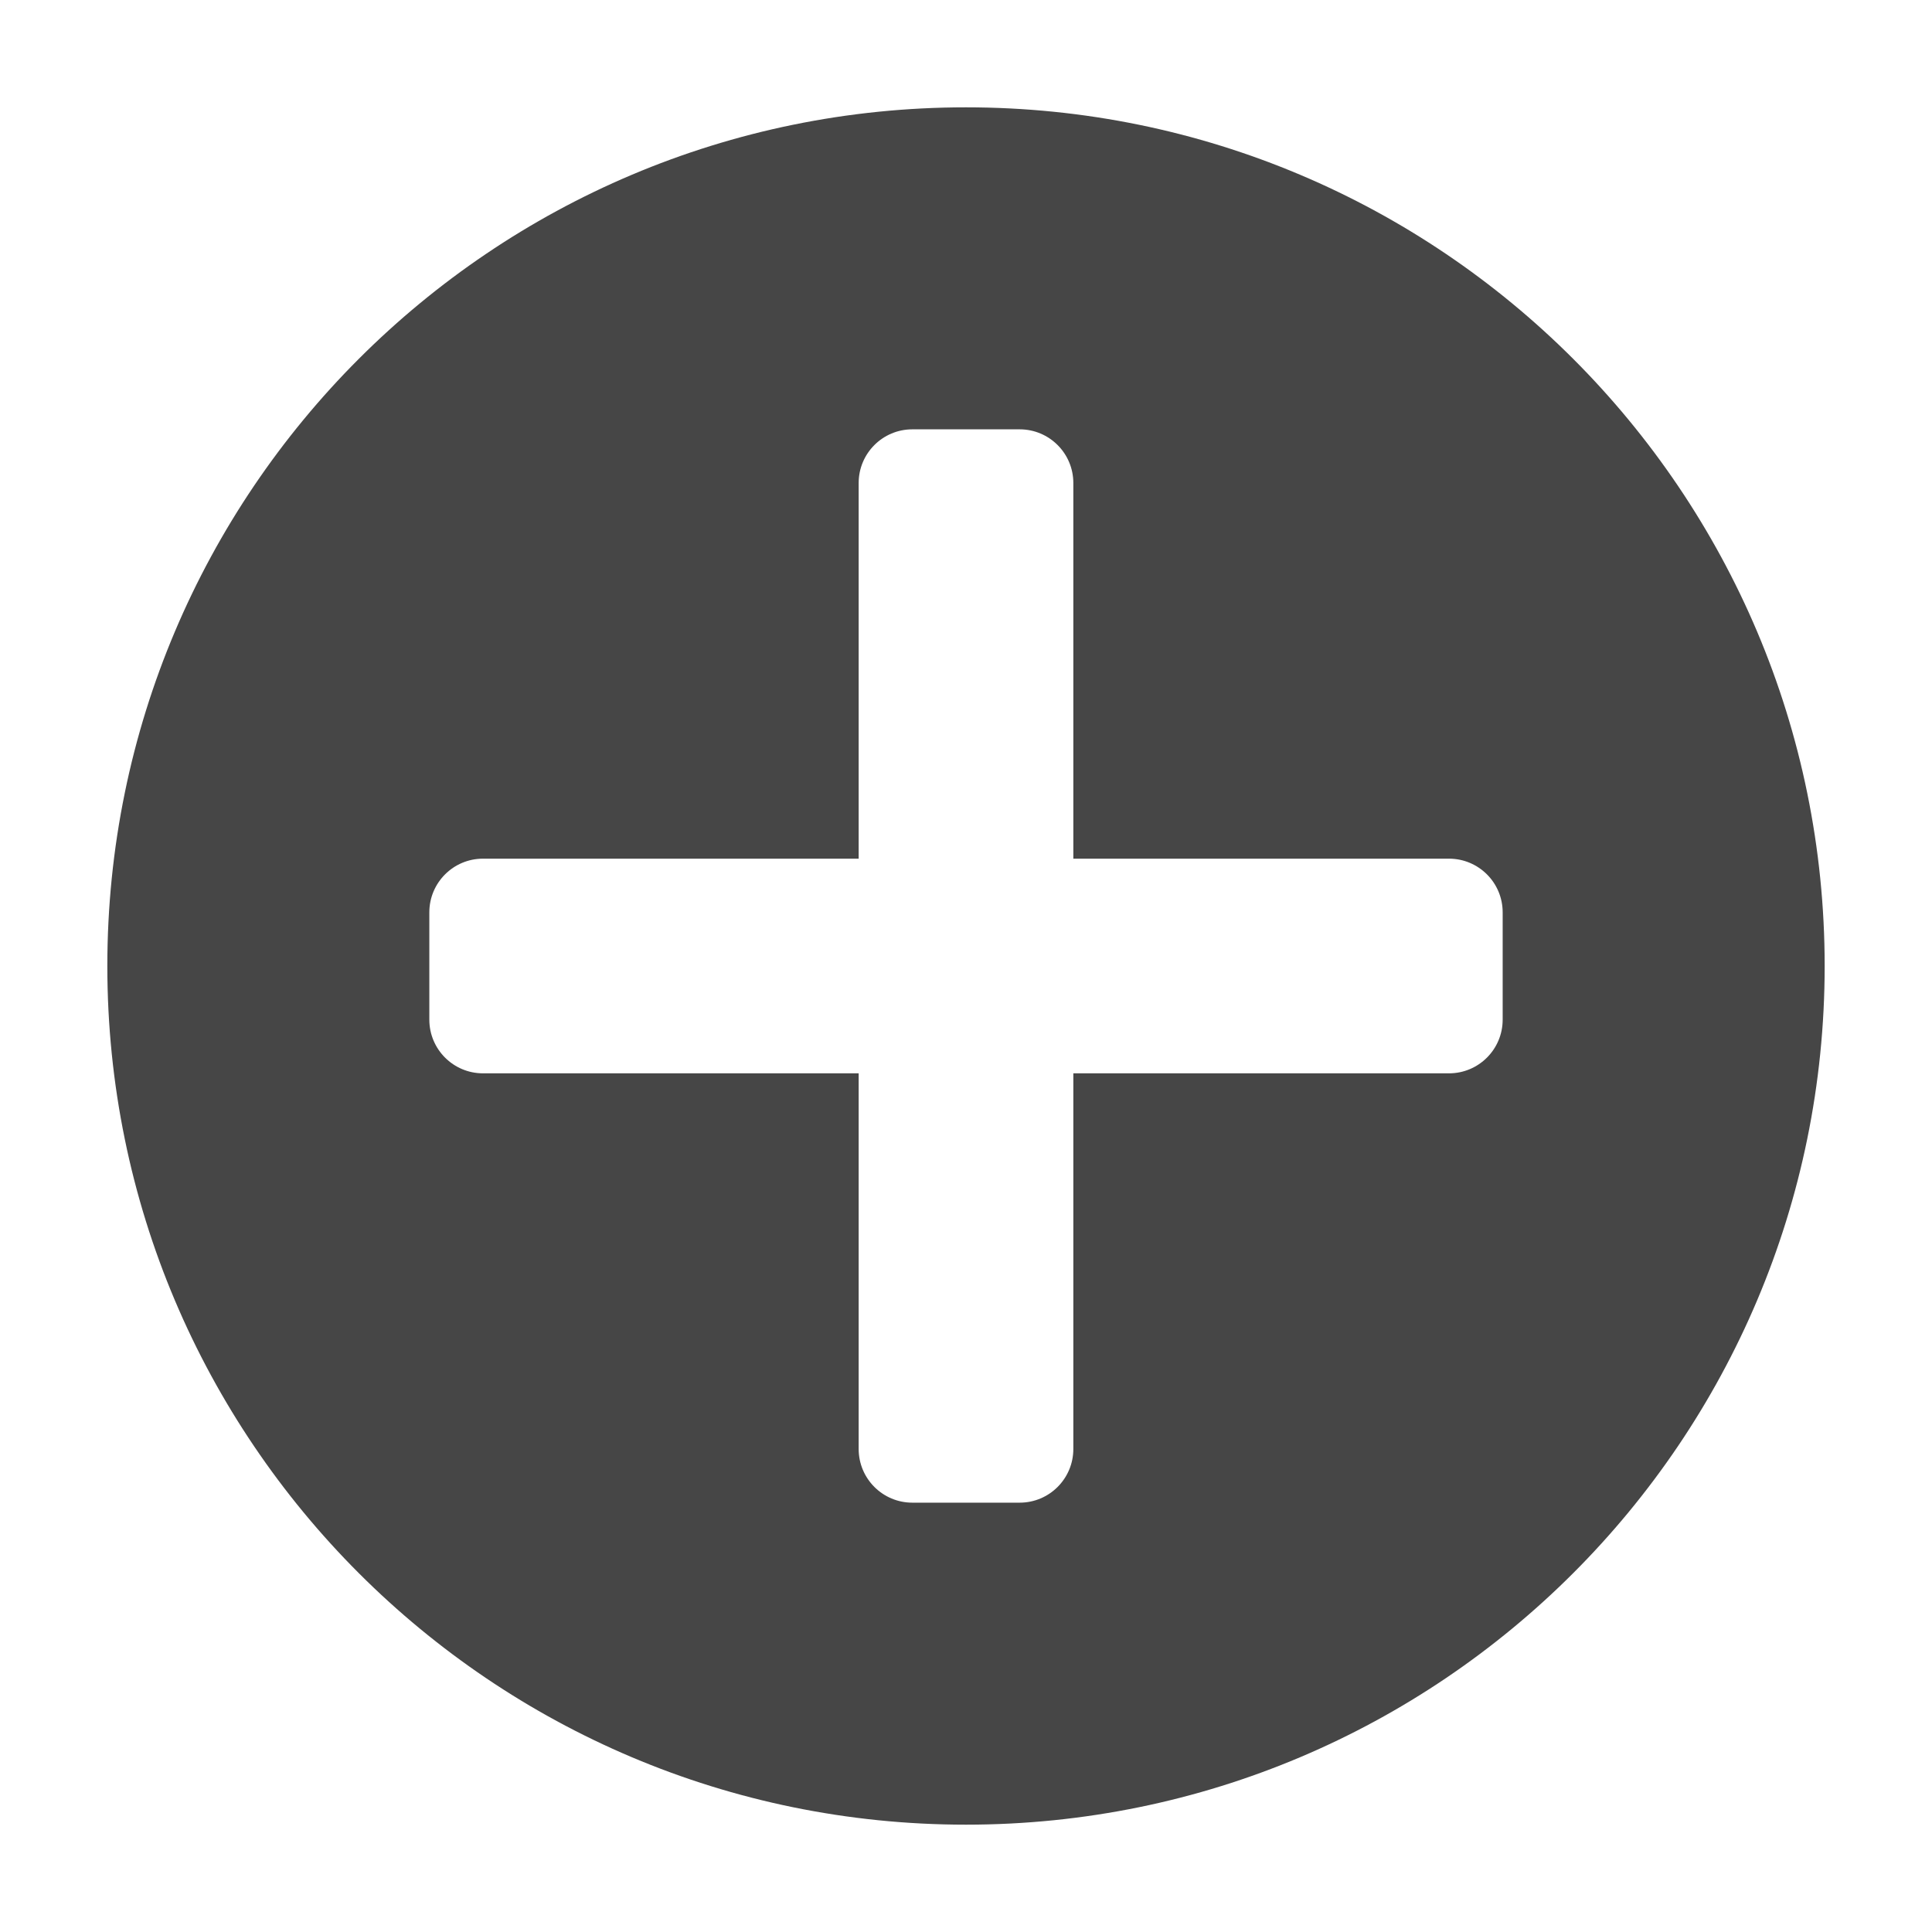
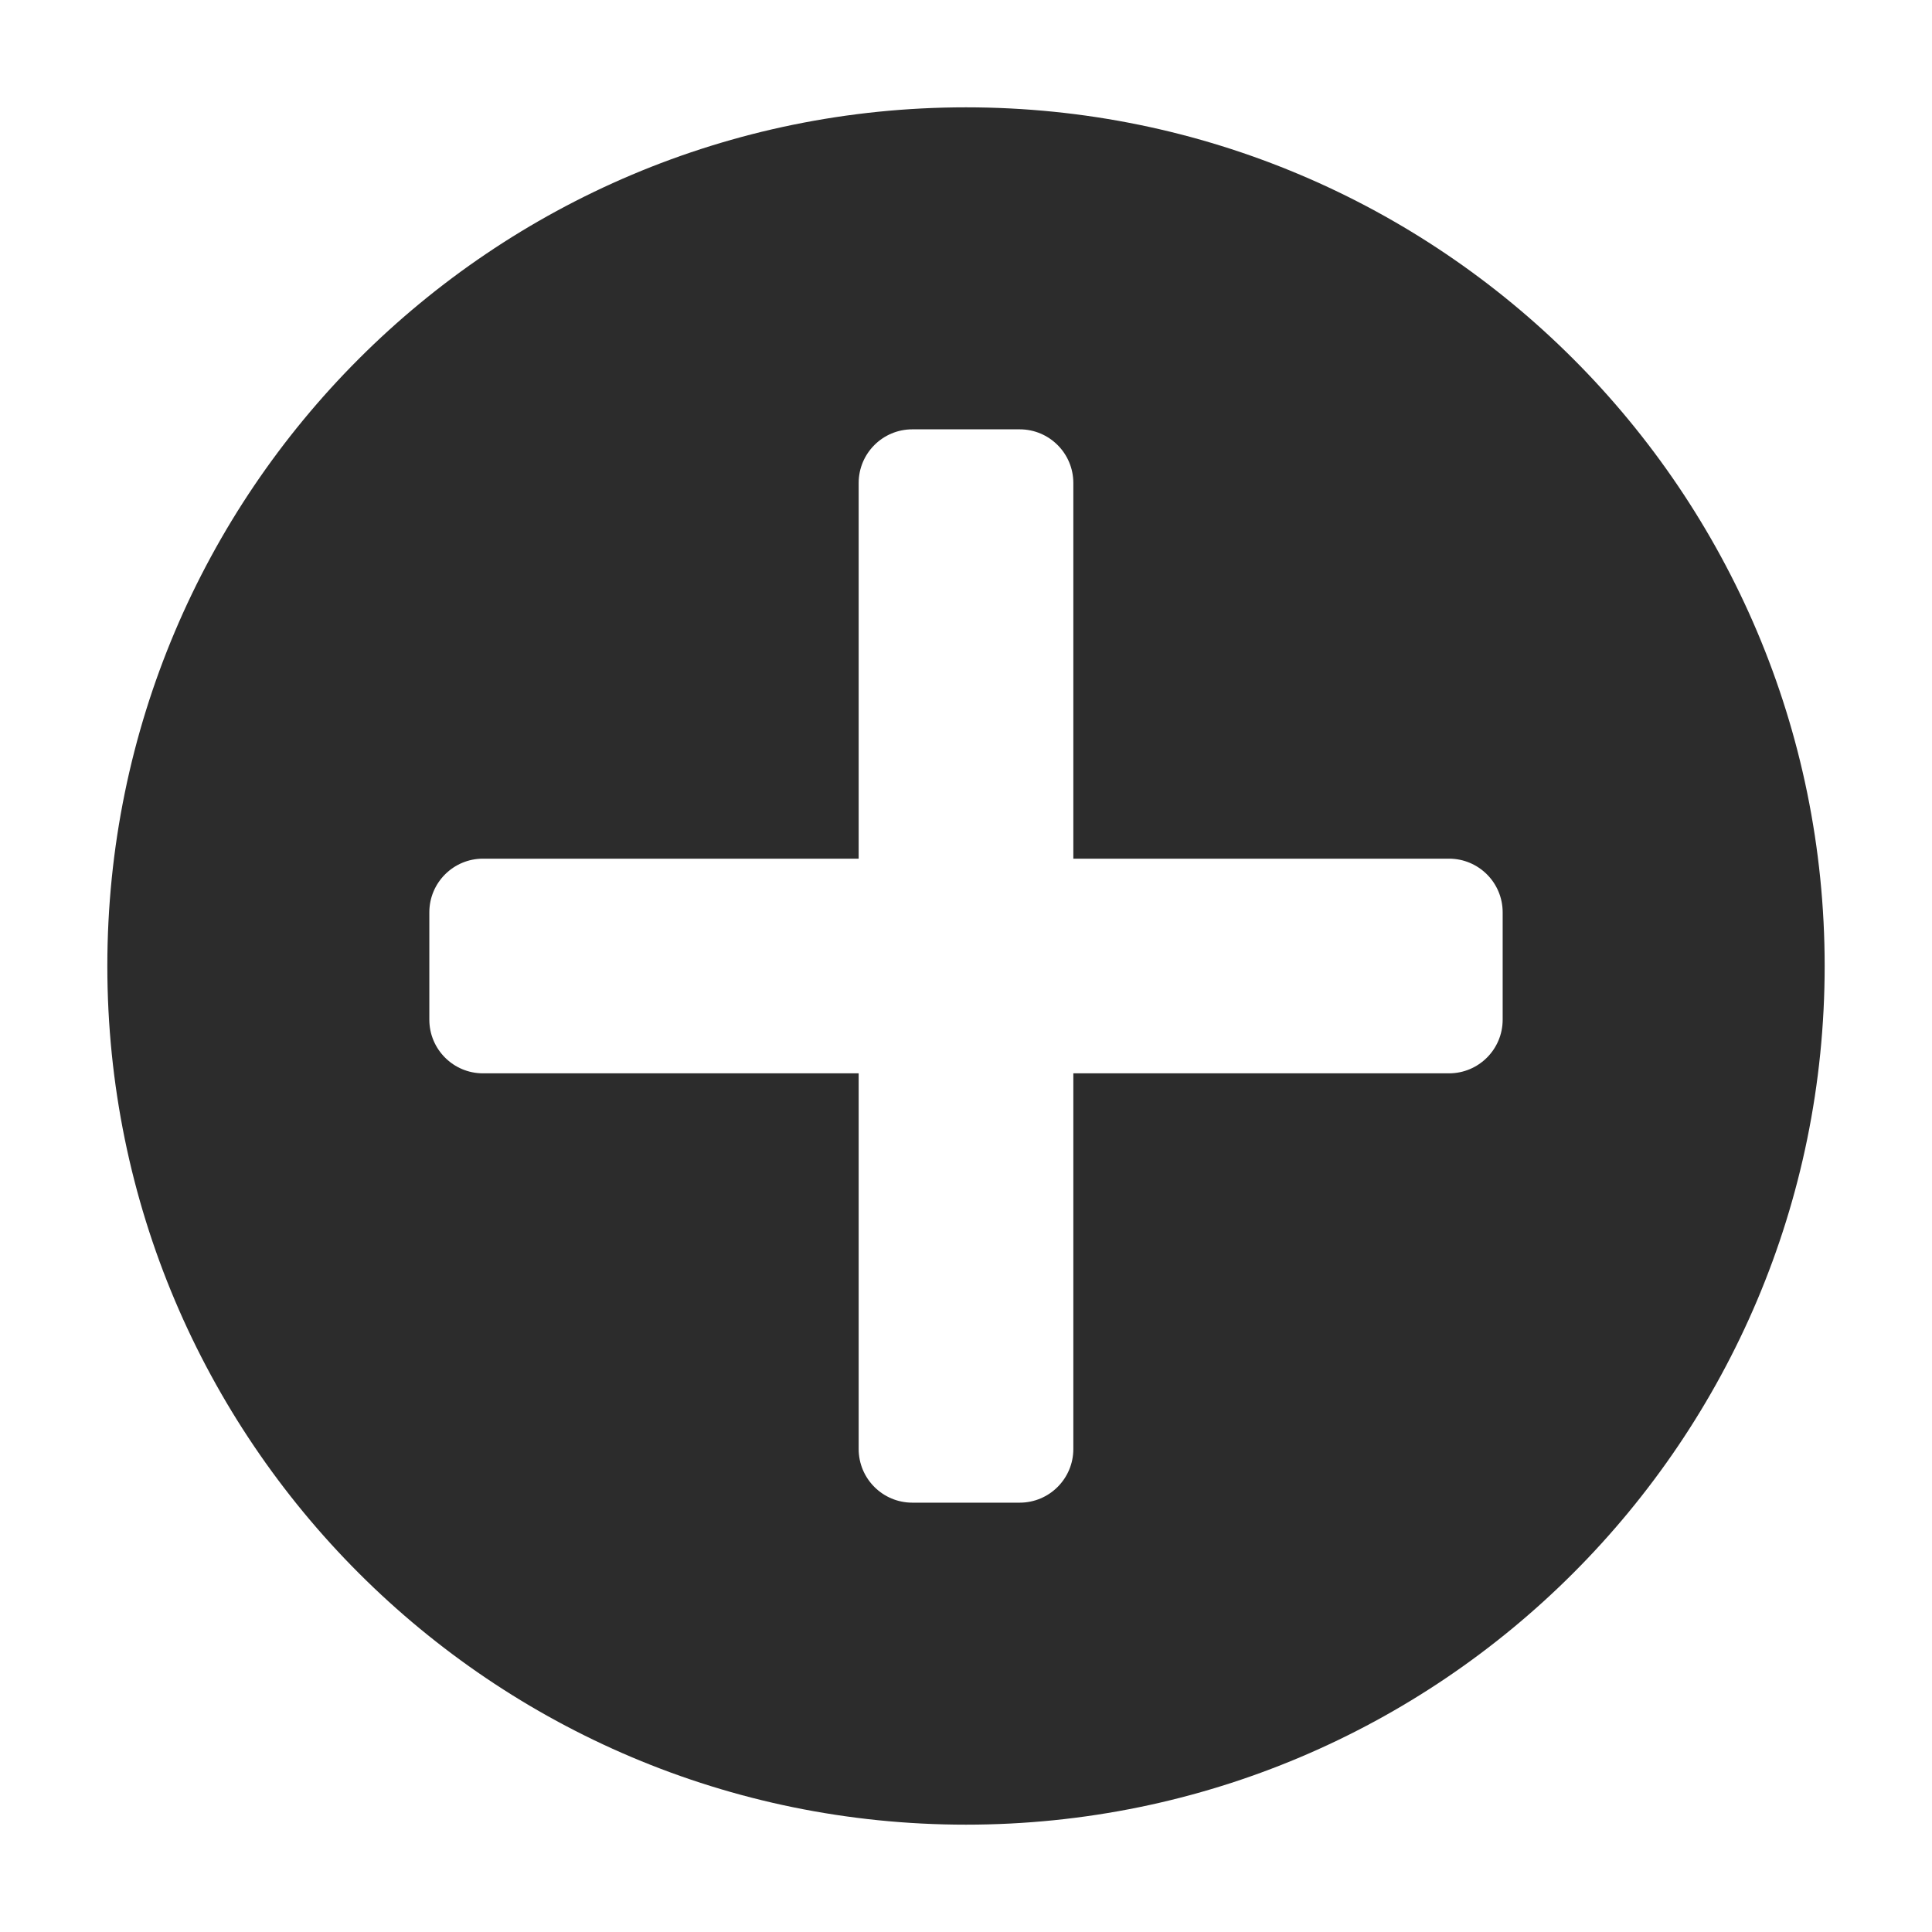
<svg xmlns="http://www.w3.org/2000/svg" height="18" viewBox="0 0 18 18" width="18">
  <defs>
    <style>
      .fill {
-         fill: #464646;
+         fill: #2C2C2C;
      }
    </style>
  </defs>
  <rect id="Canvas" fill="#ff13dc" opacity="0" width="18" height="18" />
  <path class="fill" d="M9,1a8,8,0,1,0,8,8A8,8,0,0,0,9,1Zm5,8.5a.5.5,0,0,1-.5.5H10v3.5a.5.5,0,0,1-.5.5h-1a.5.5,0,0,1-.5-.5V10H4.5A.5.5,0,0,1,4,9.5v-1A.5.5,0,0,1,4.5,8H8V4.5A.5.5,0,0,1,8.5,4h1a.5.5,0,0,1,.5.5V8h3.5a.5.5,0,0,1,.5.5Z" />
</svg>
